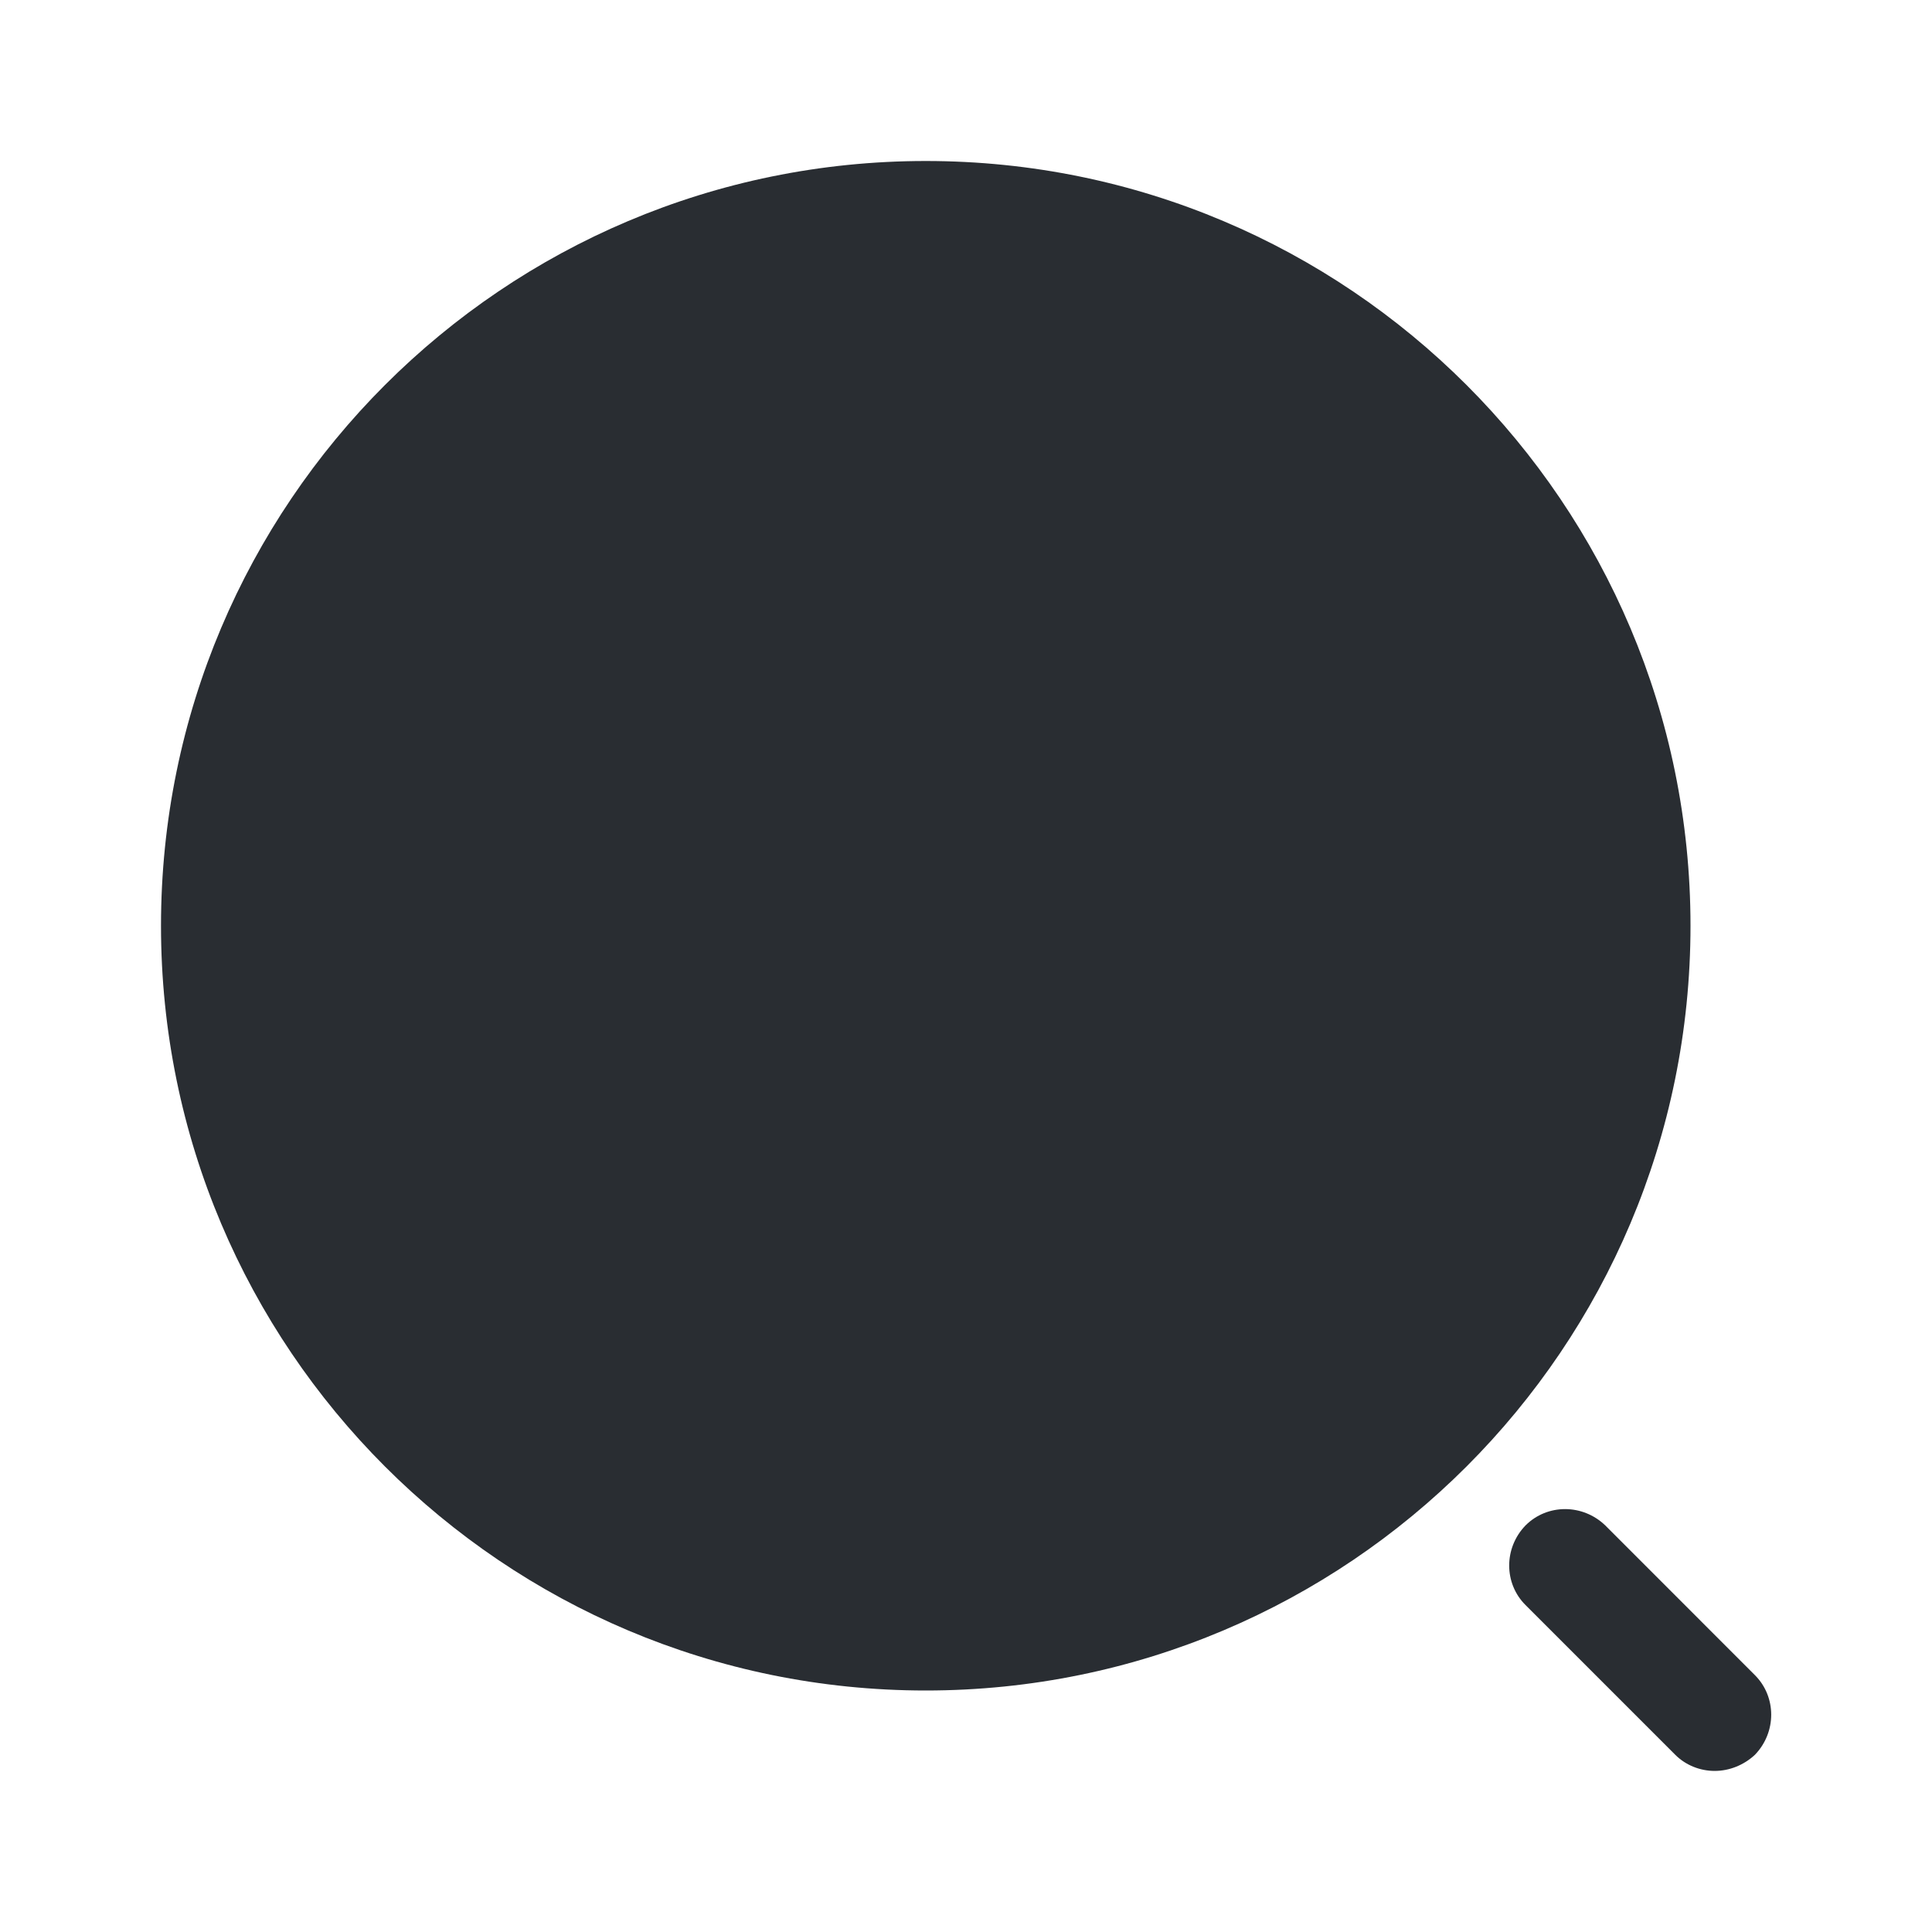
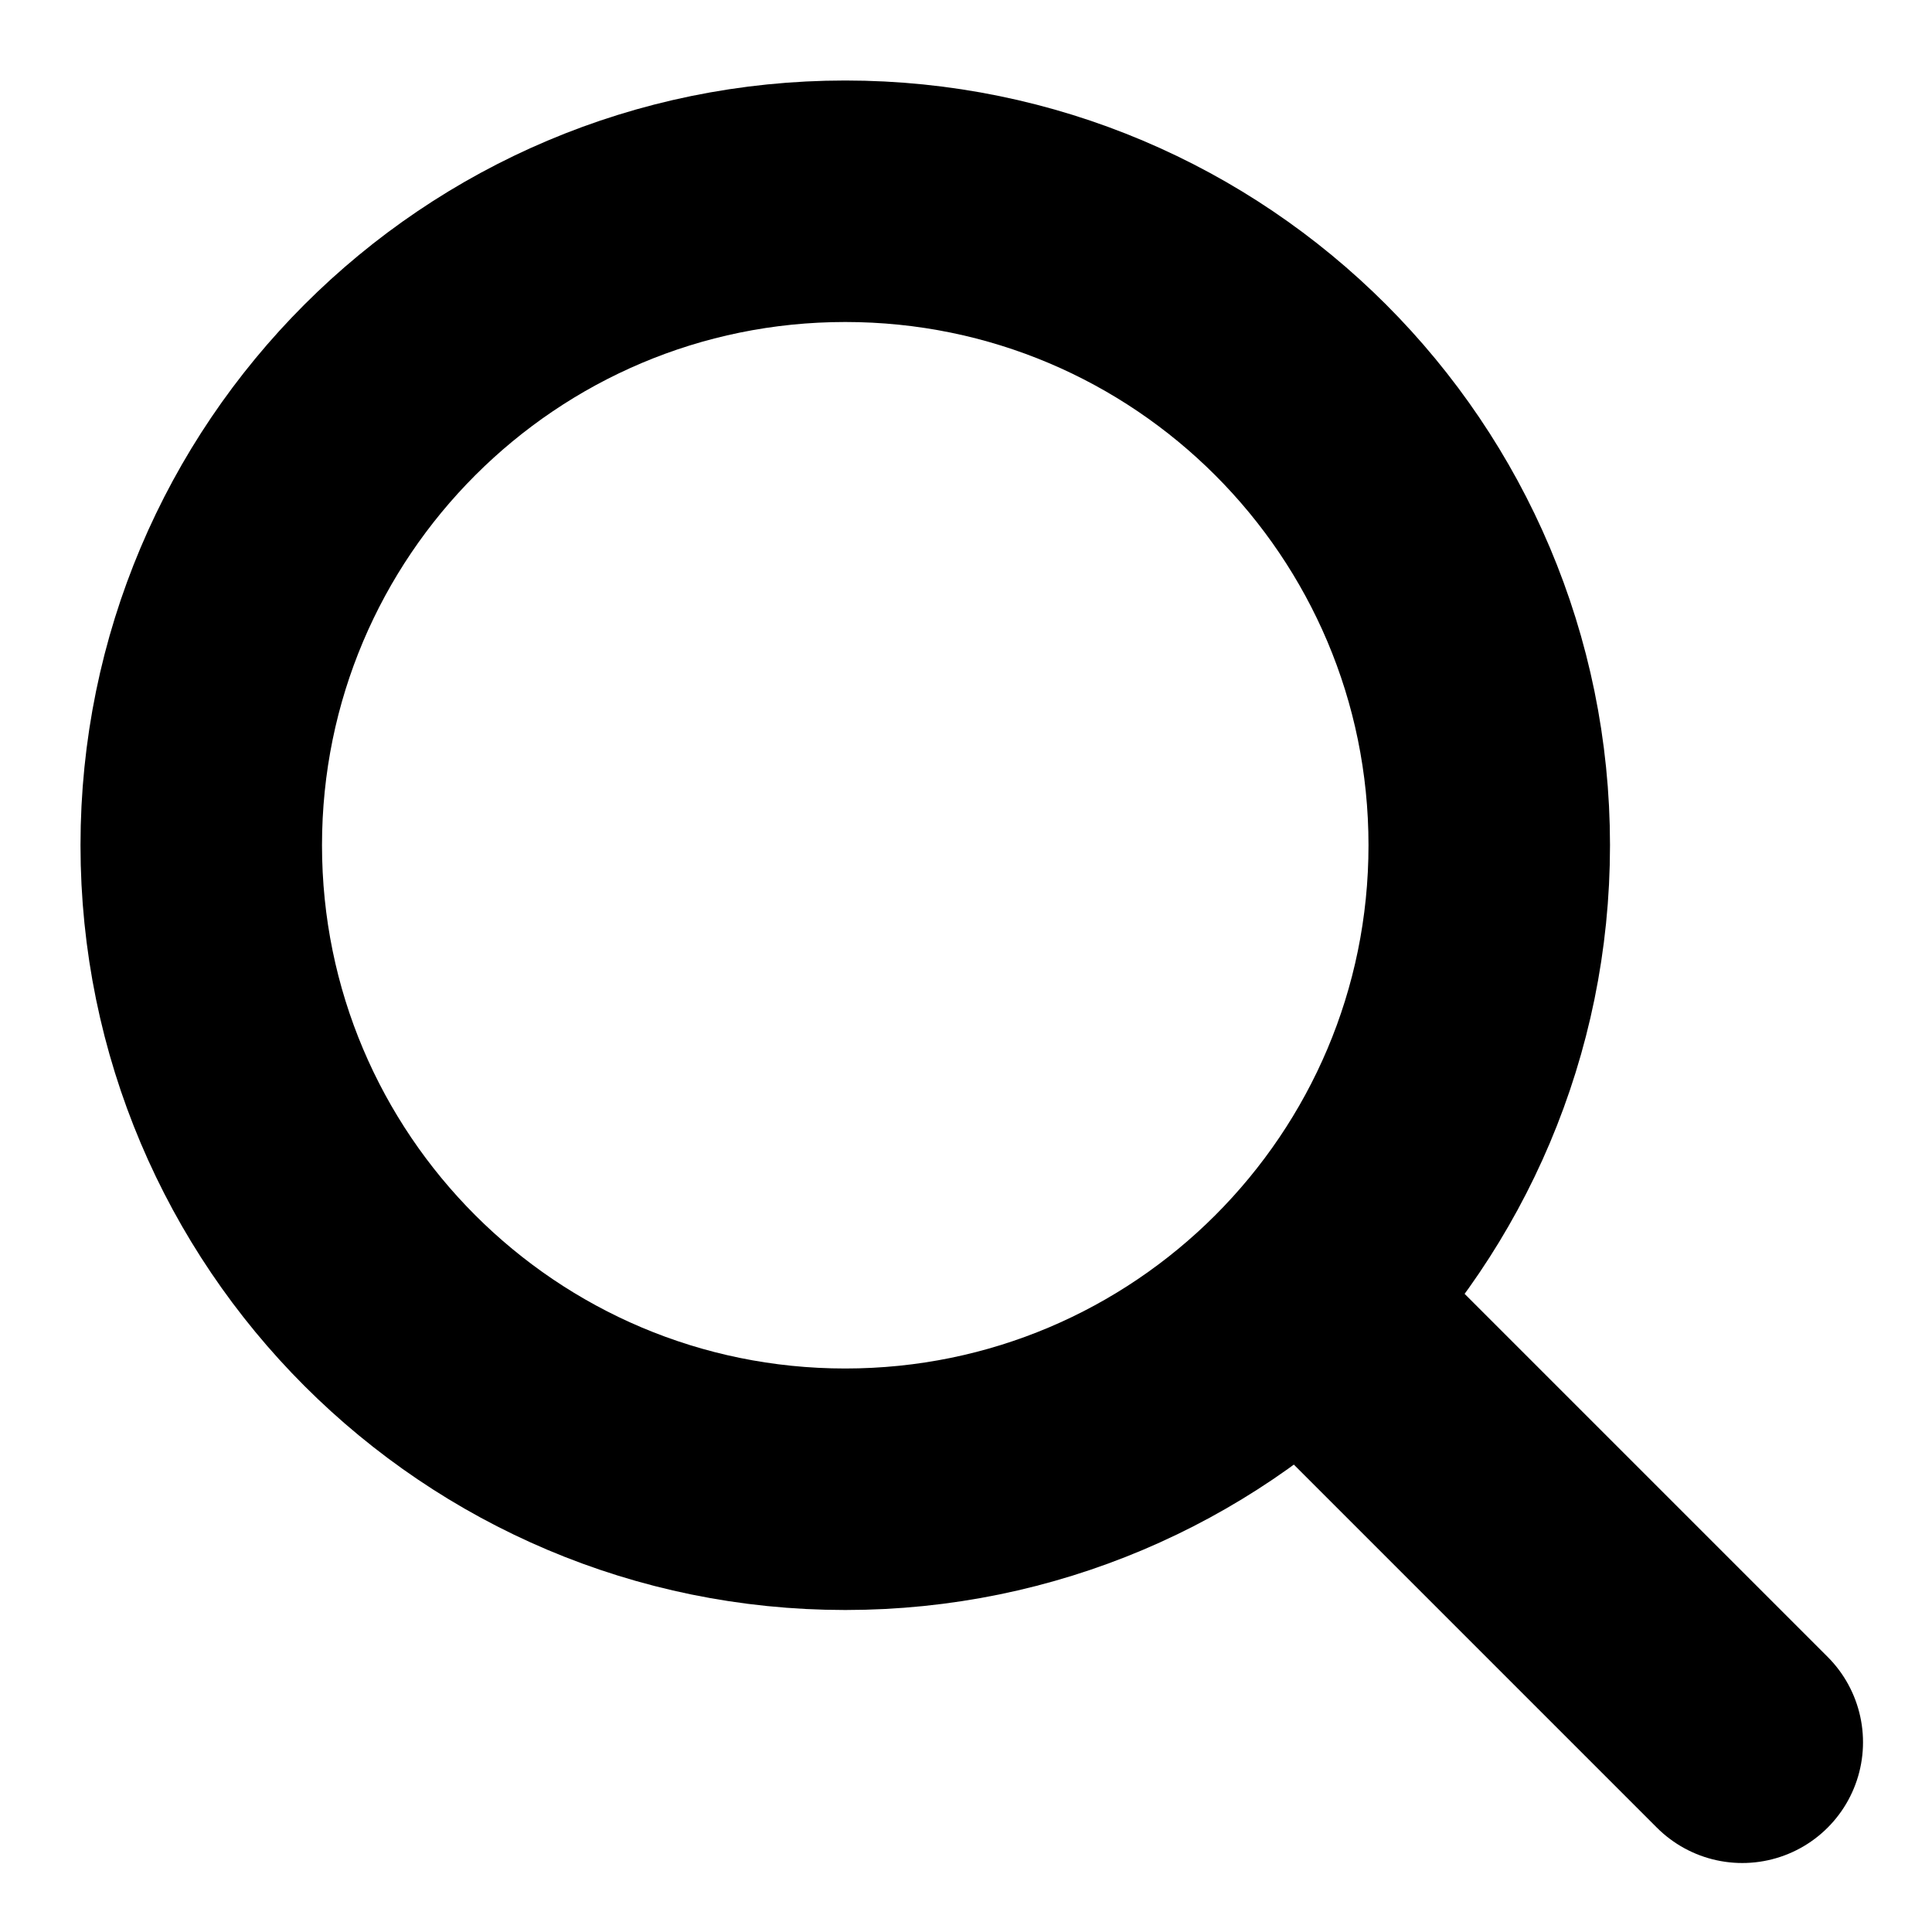
- <svg xmlns="http://www.w3.org/2000/svg" width="24" height="24" viewBox="0 0 24 24" fill="none">
-   <path d="M11.5 21C16.747 21 21 16.747 21 11.5C21 6.253 16.747 2 11.5 2C6.253 2 2 6.253 2 11.5C2 16.747 6.253 21 11.5 21Z" fill="#292D32" />
-   <path d="M21.3 21.999C21.12 21.999 20.941 21.929 20.811 21.799L18.951 19.939C18.68 19.669 18.68 19.229 18.951 18.949C19.221 18.679 19.66 18.679 19.941 18.949L21.8 20.809C22.07 21.079 22.07 21.519 21.8 21.799C21.66 21.929 21.48 21.999 21.3 21.999Z" fill="#292D32" />
+ <svg aria-label="Search" class="x1lliihq x1n2onr6 x5n08af" fill="currentColor" height="24" role="img" viewBox="0 0 24 24" width="24">
+   <path d="M18.5 10.5a8 8 0 1 1-8-8 8 8 0 0 1 8 8Z" fill="none" stroke="currentColor" stroke-linecap="round" stroke-linejoin="round" stroke-width="3" />
+   <line fill="none" stroke="currentColor" stroke-linecap="round" stroke-linejoin="round" stroke-width="3" x1="16.511" x2="21.643" y1="16.511" y2="21.643" />
</svg>
